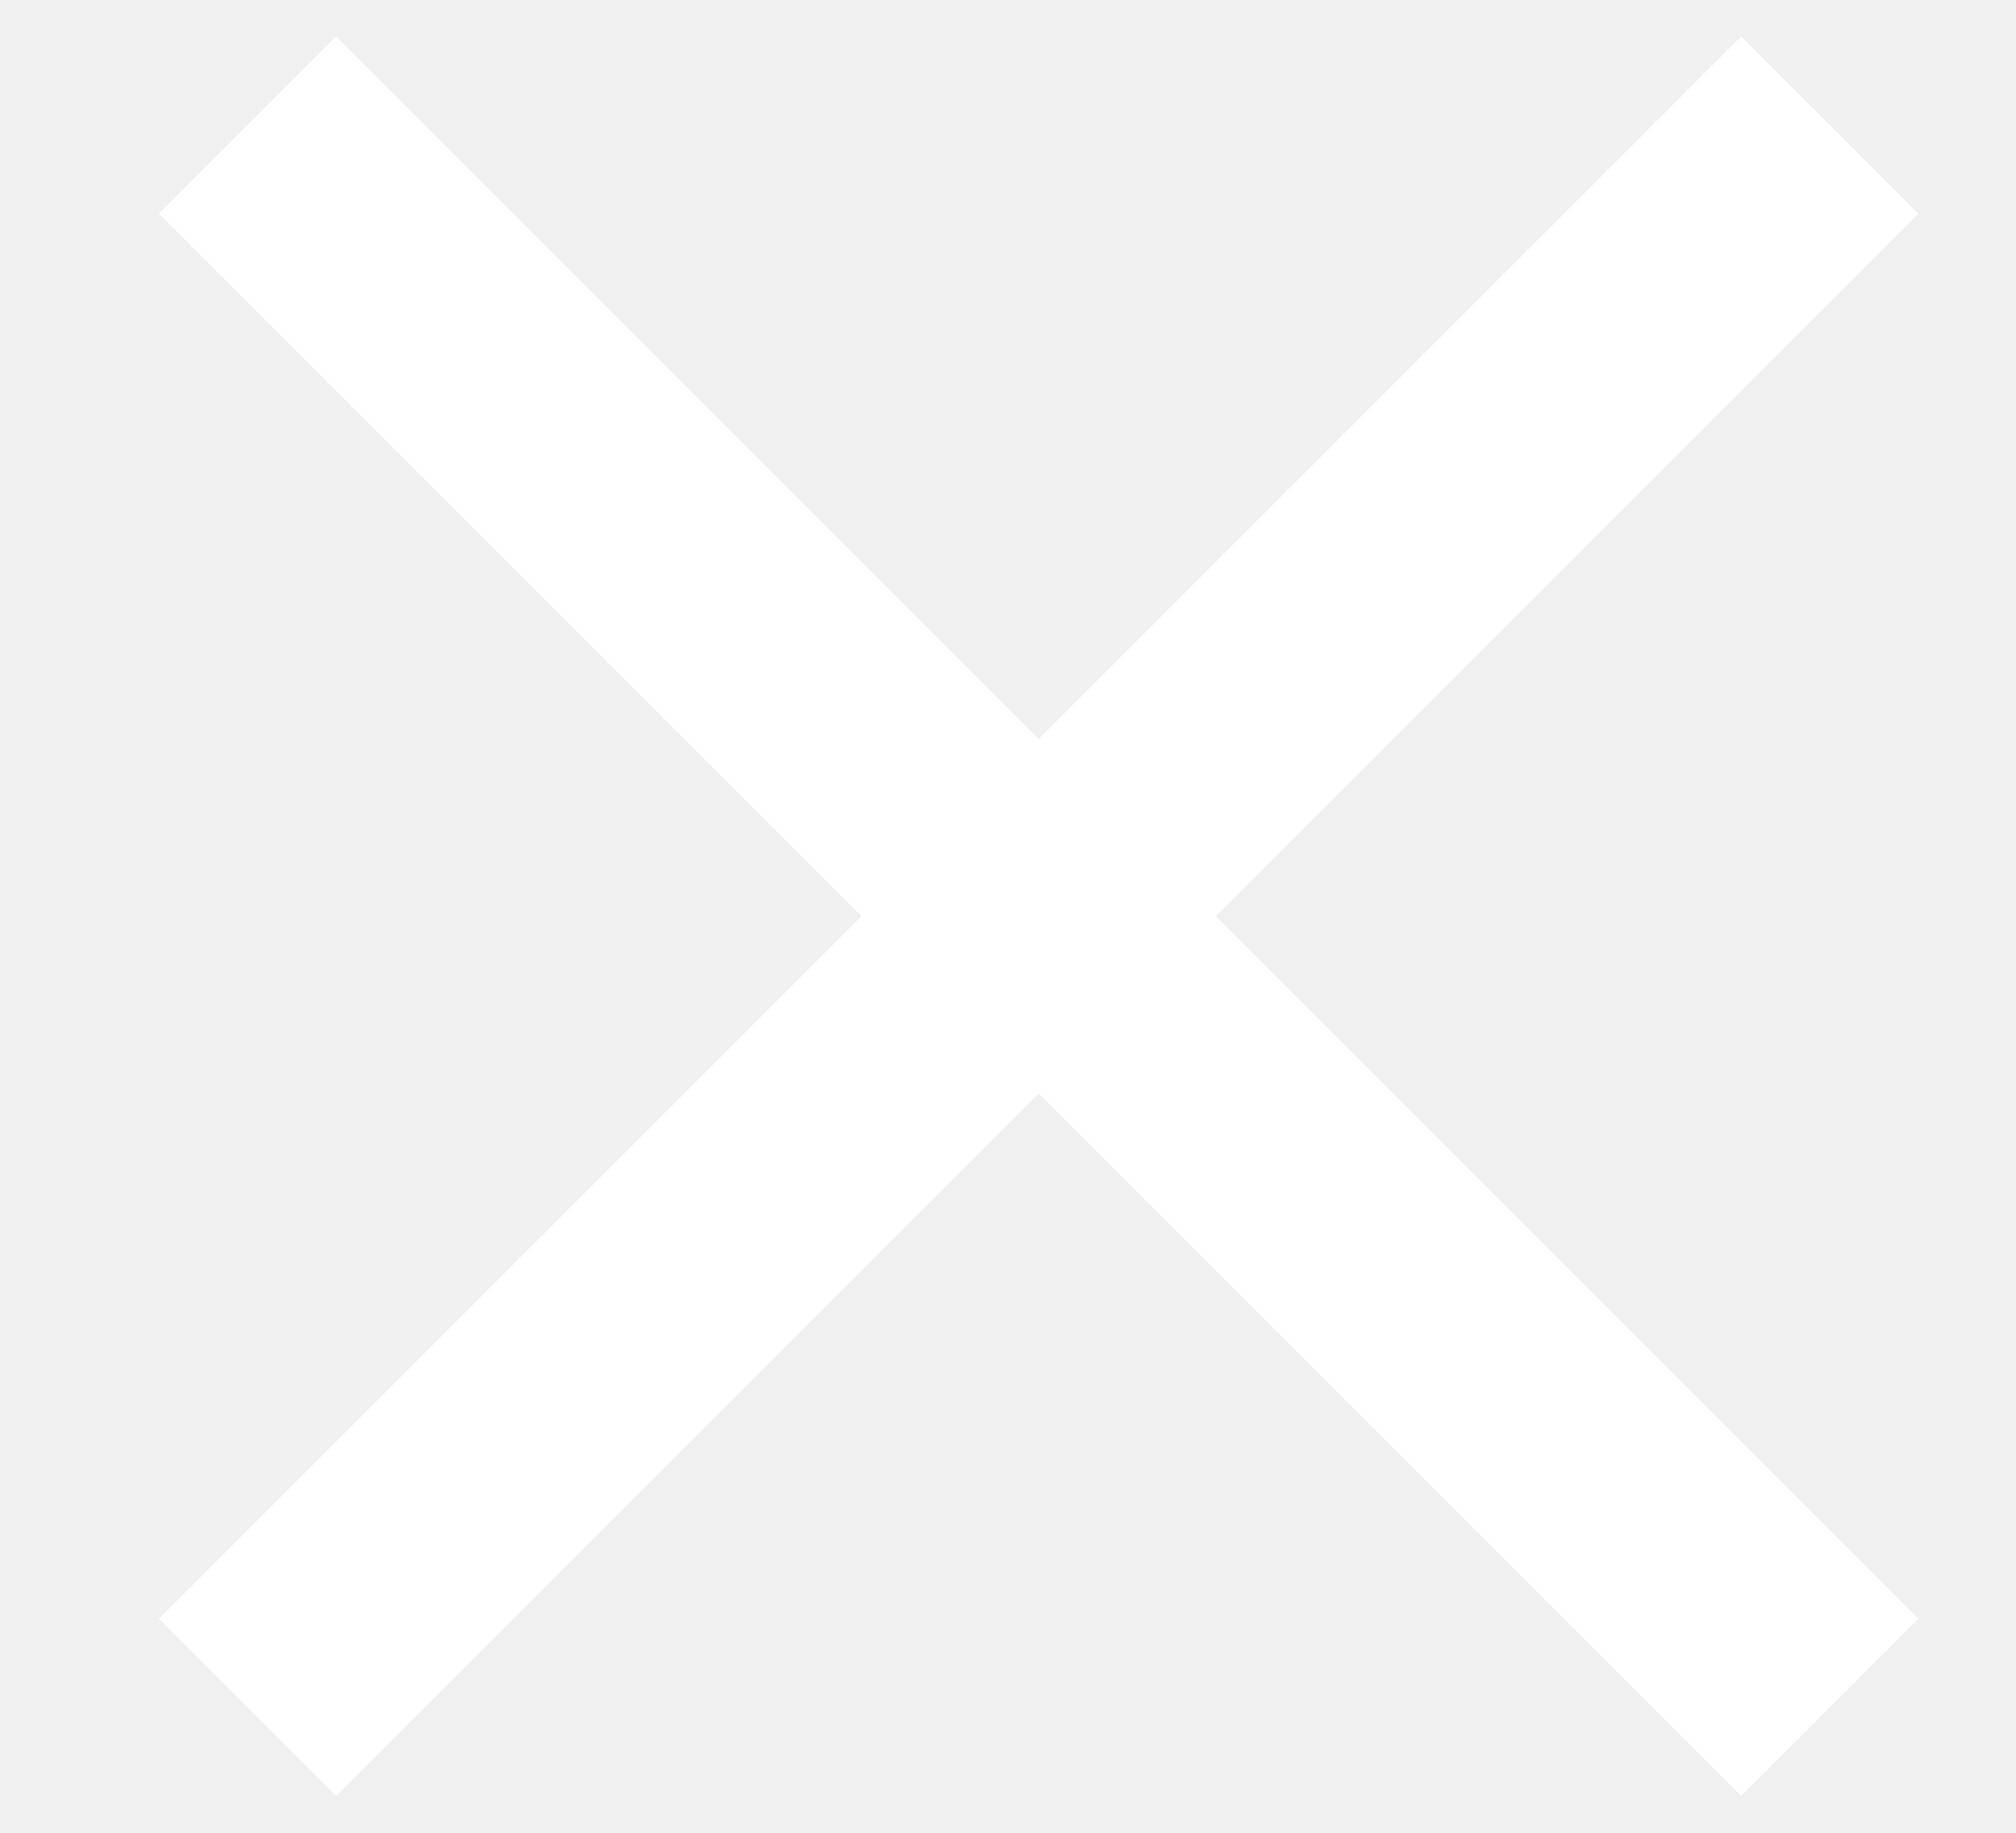
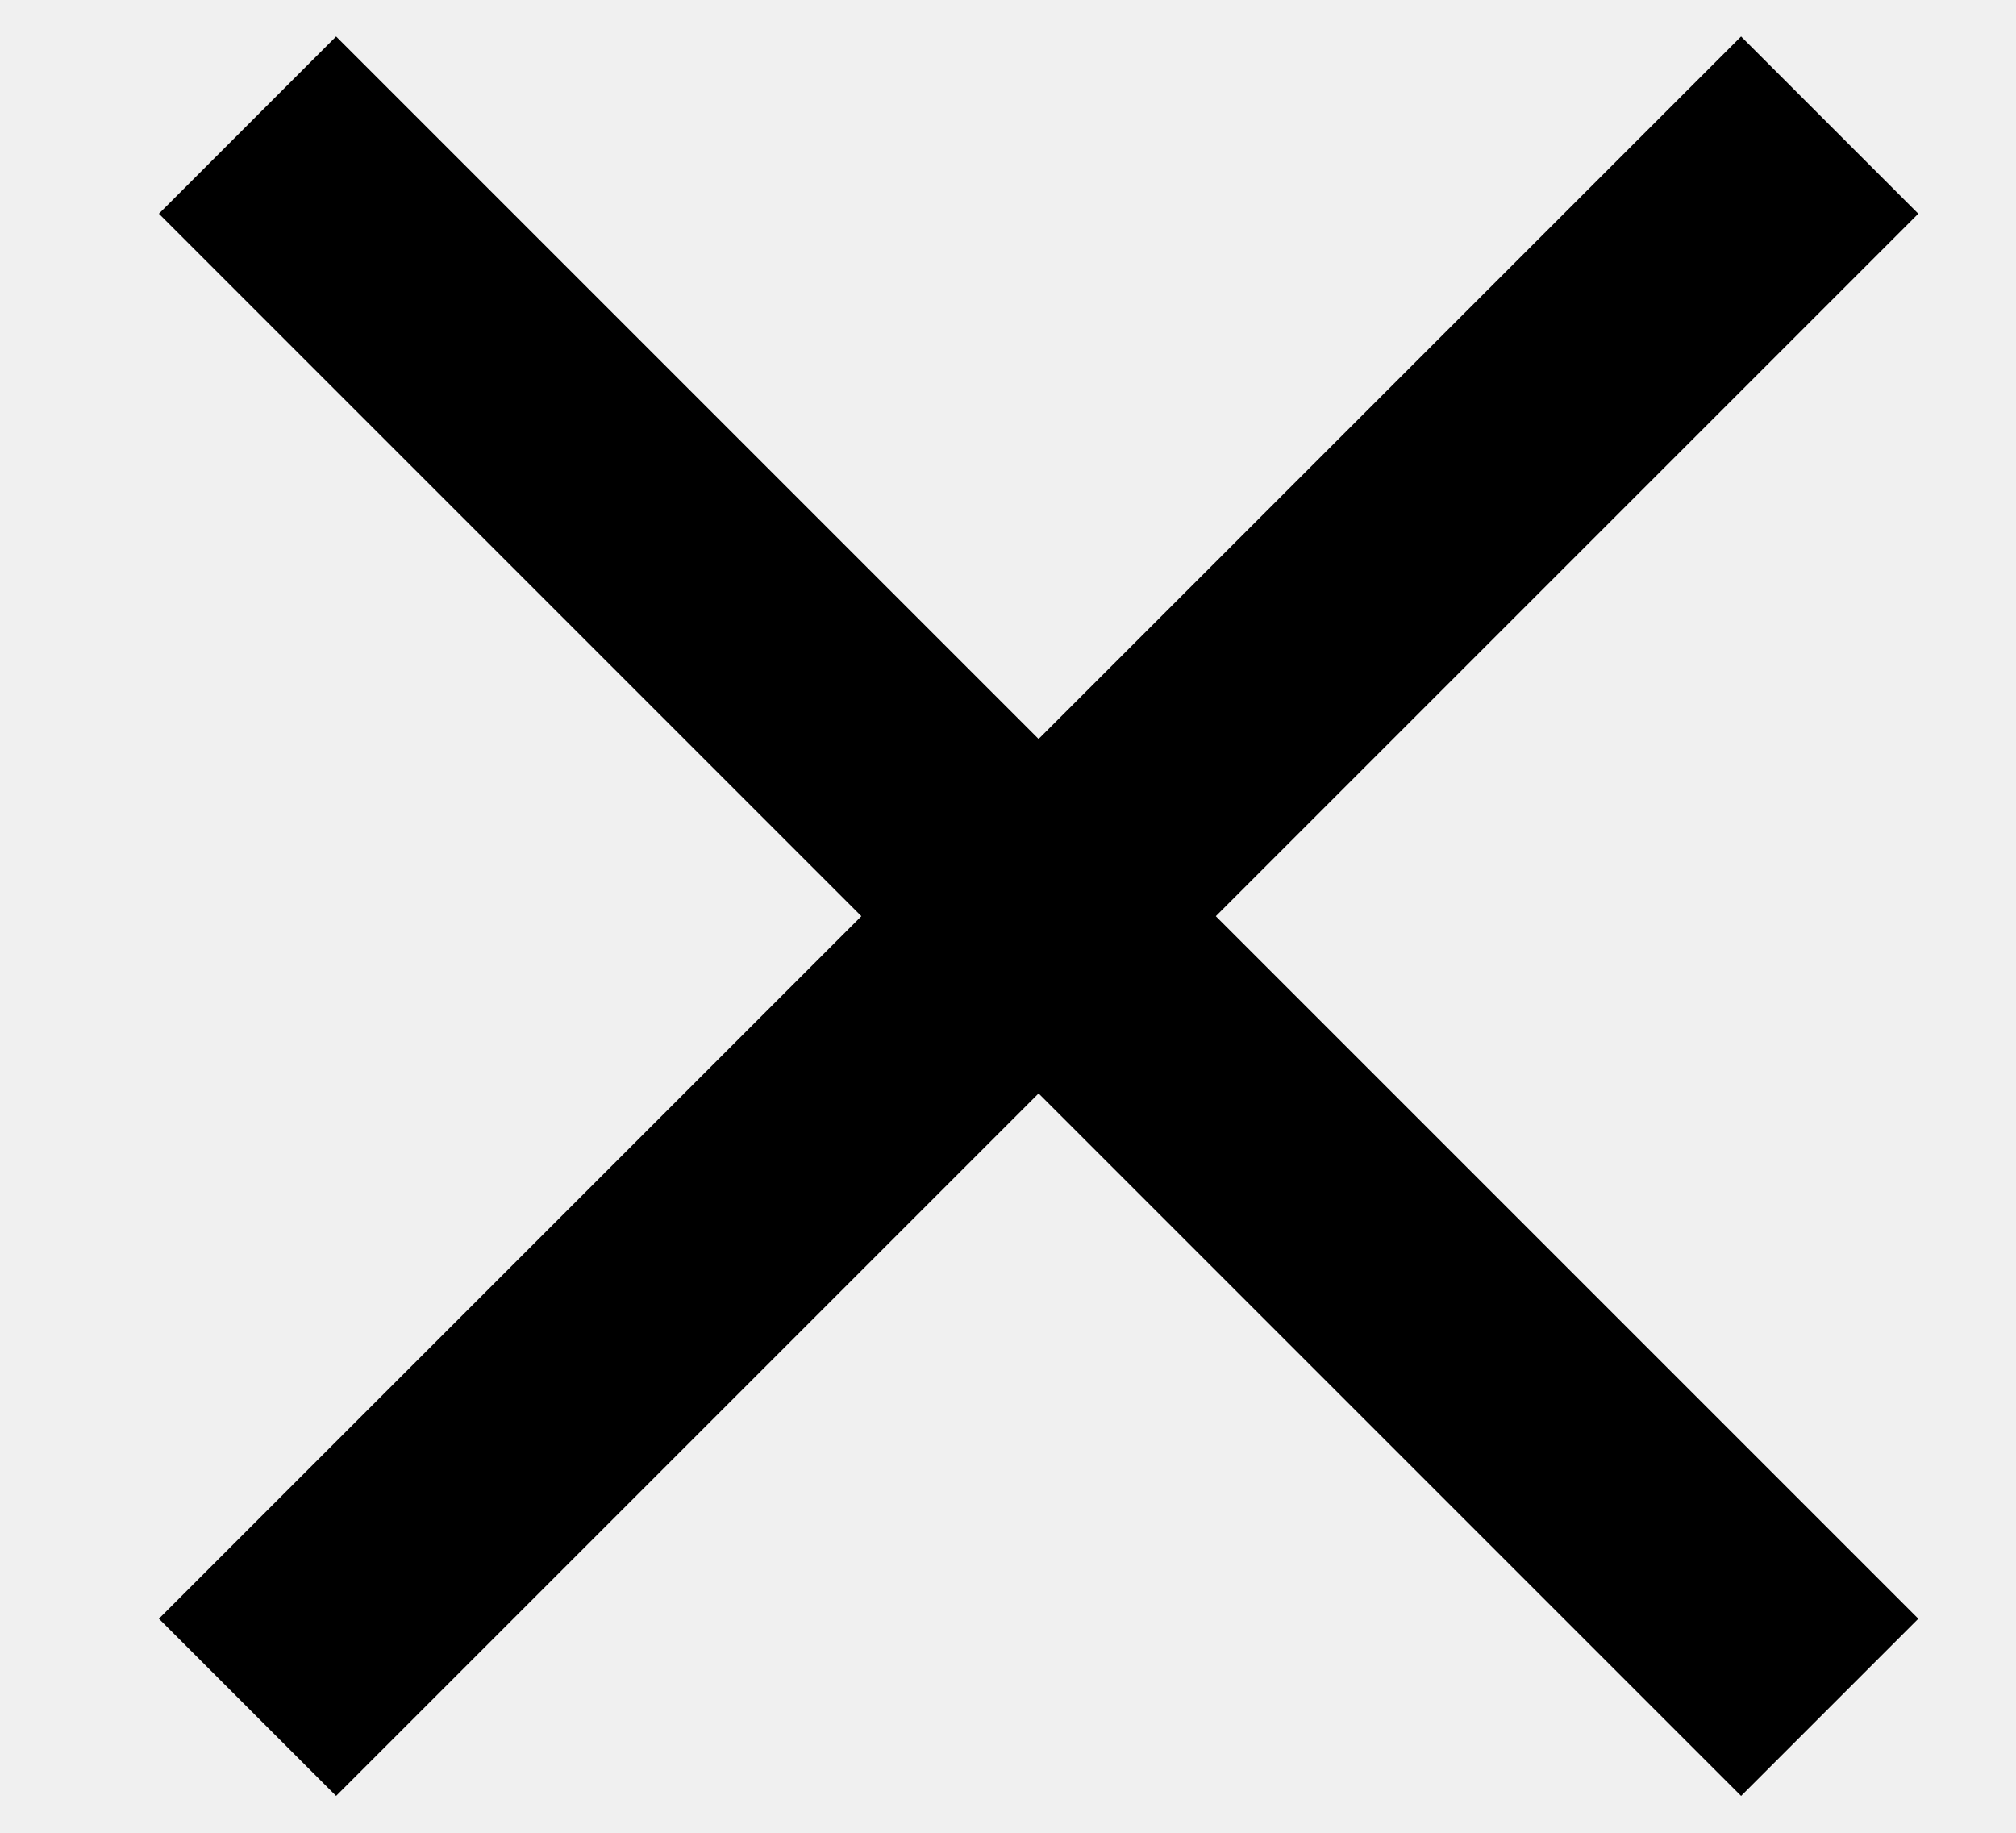
- <svg xmlns="http://www.w3.org/2000/svg" width="11" height="10" viewBox="0 0 11 10" fill="none">
-   <path d="M10.467 1.166L9.5 0.199L5.667 4.032L1.834 0.199L0.867 1.166L4.7 4.999L0.867 8.832L1.834 9.799L5.667 5.966L9.5 9.799L10.467 8.832L6.634 4.999L10.467 1.166Z" fill="white" />
+ <svg xmlns="http://www.w3.org/2000/svg" viewBox="0 0 11 10" fill="none">
+   <path d="M10.467 1.166L9.5 0.199L5.667 4.032L1.834 0.199L0.867 1.166L4.7 4.999L0.867 8.832L1.834 9.799L5.667 5.966L9.5 9.799L10.467 8.832L6.634 4.999L10.467 1.166Z" fill="currentColor" />
</svg>
